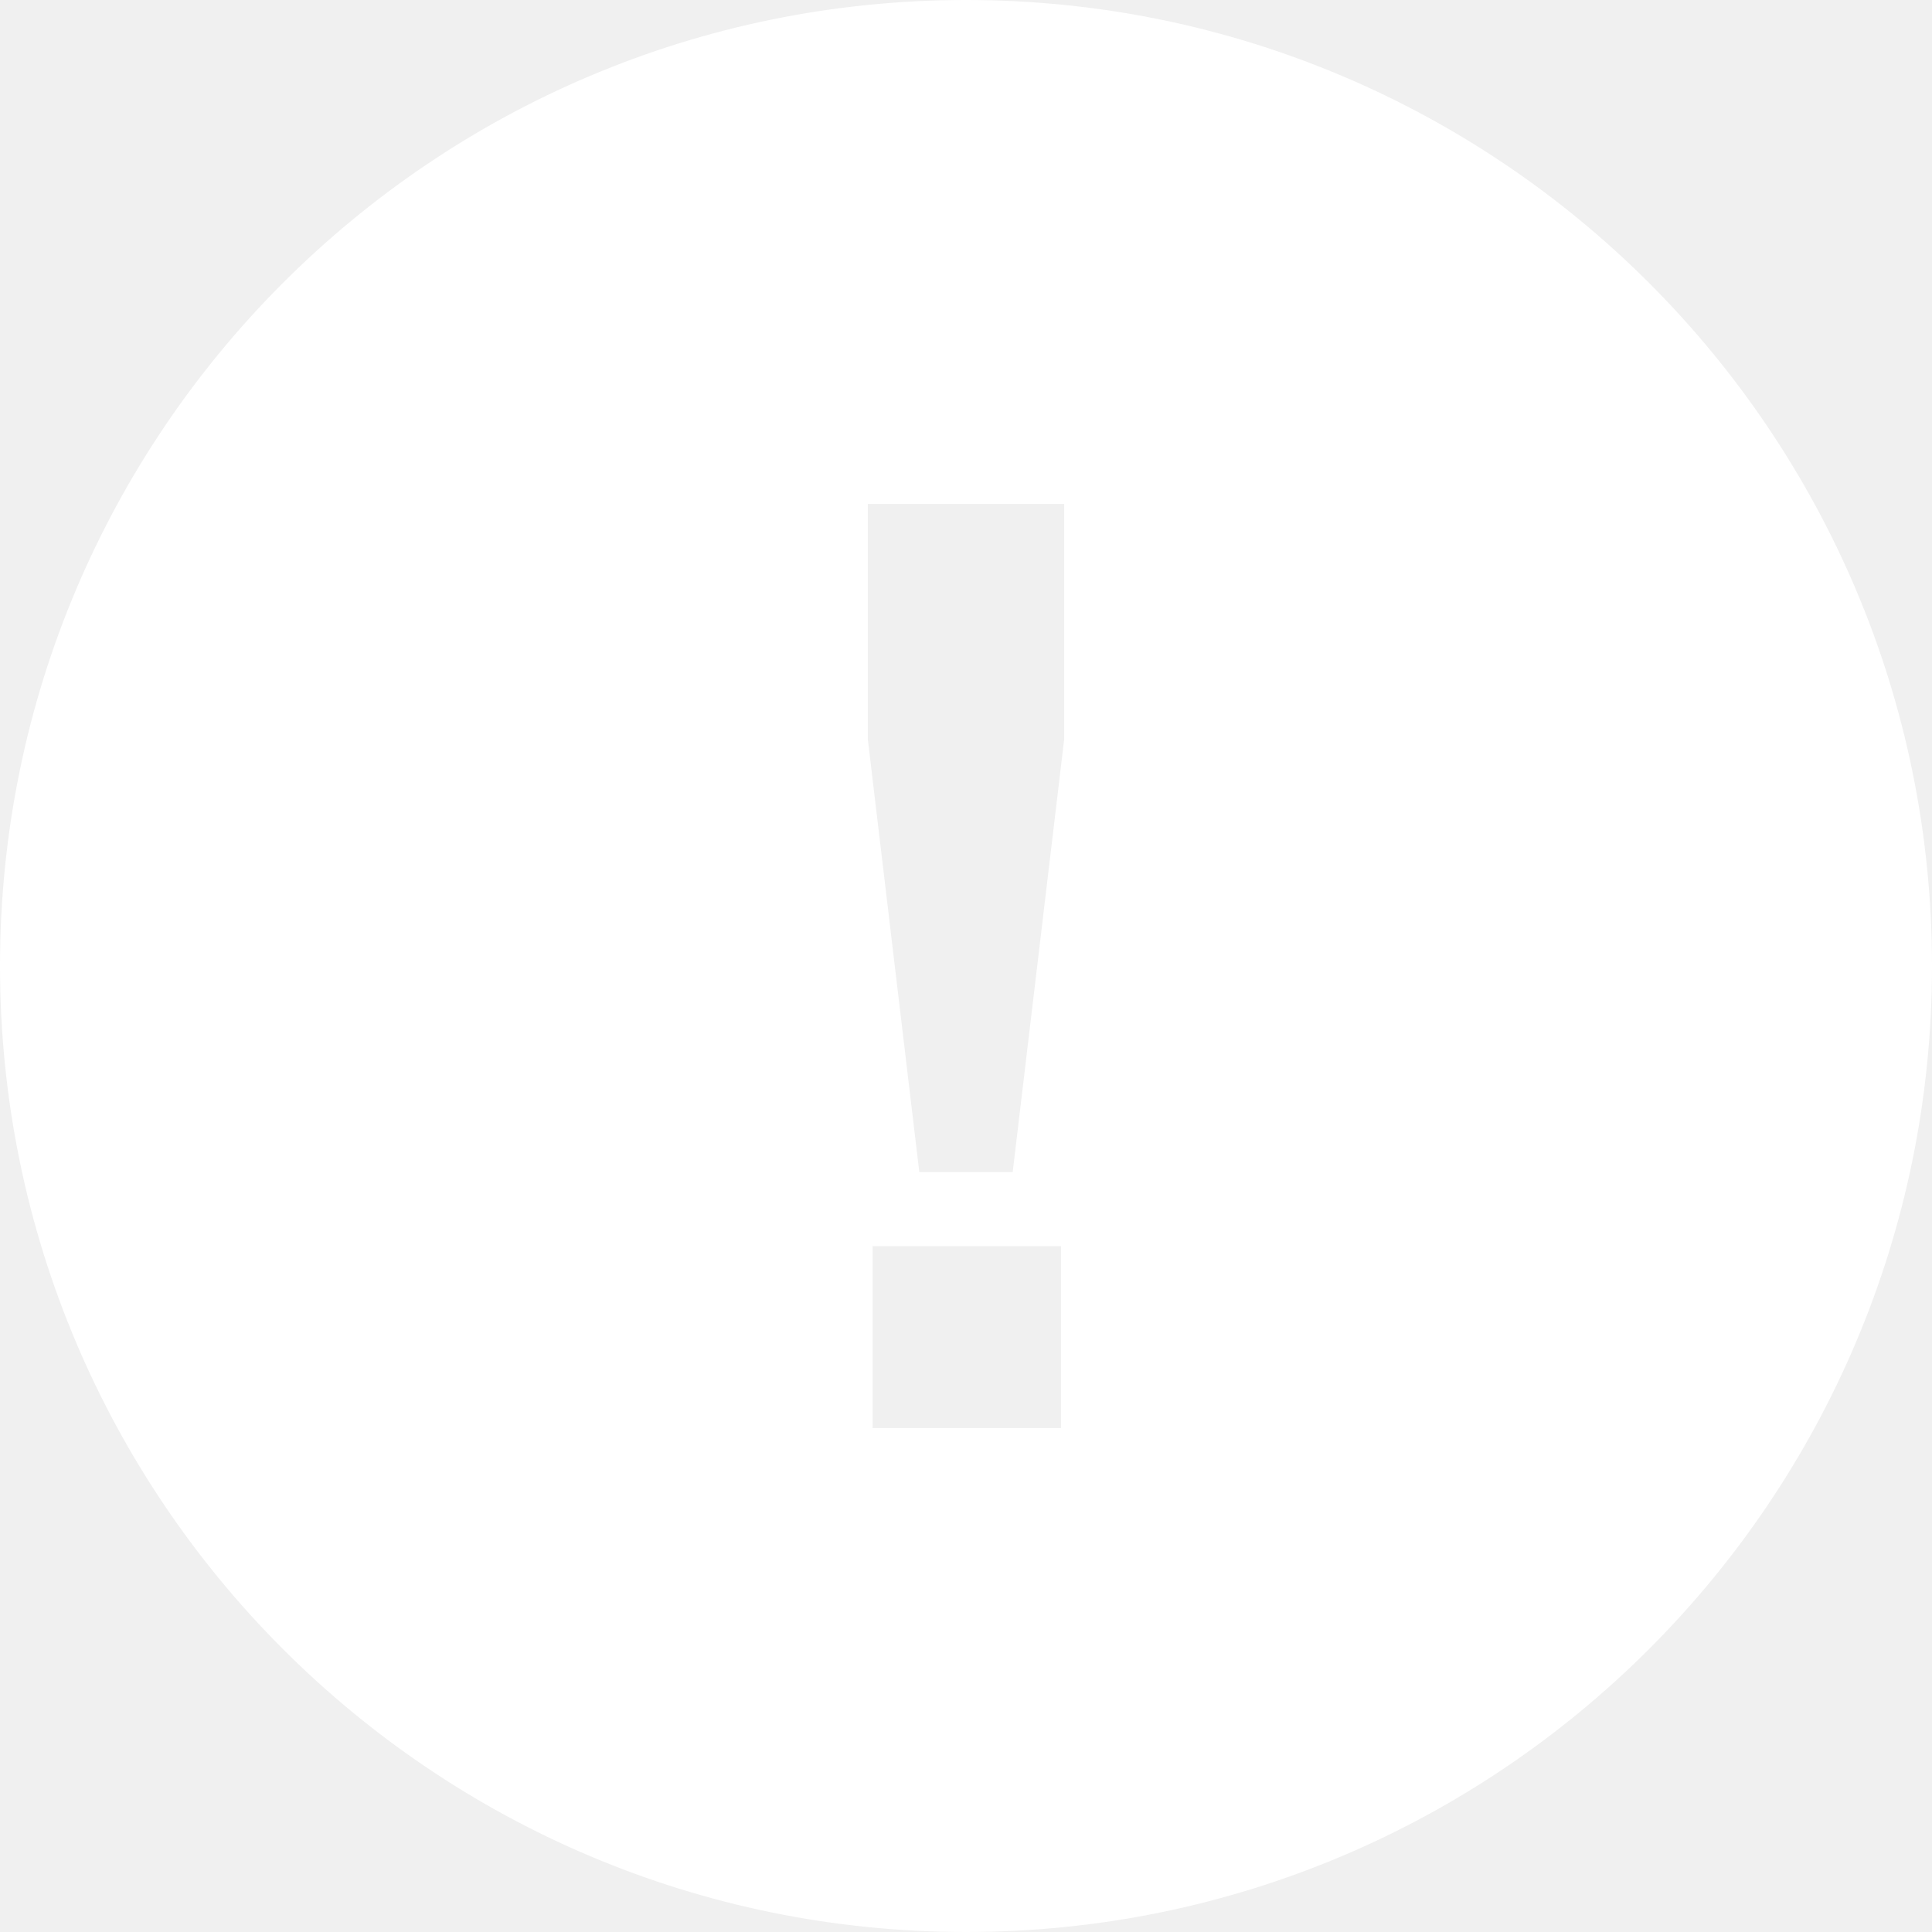
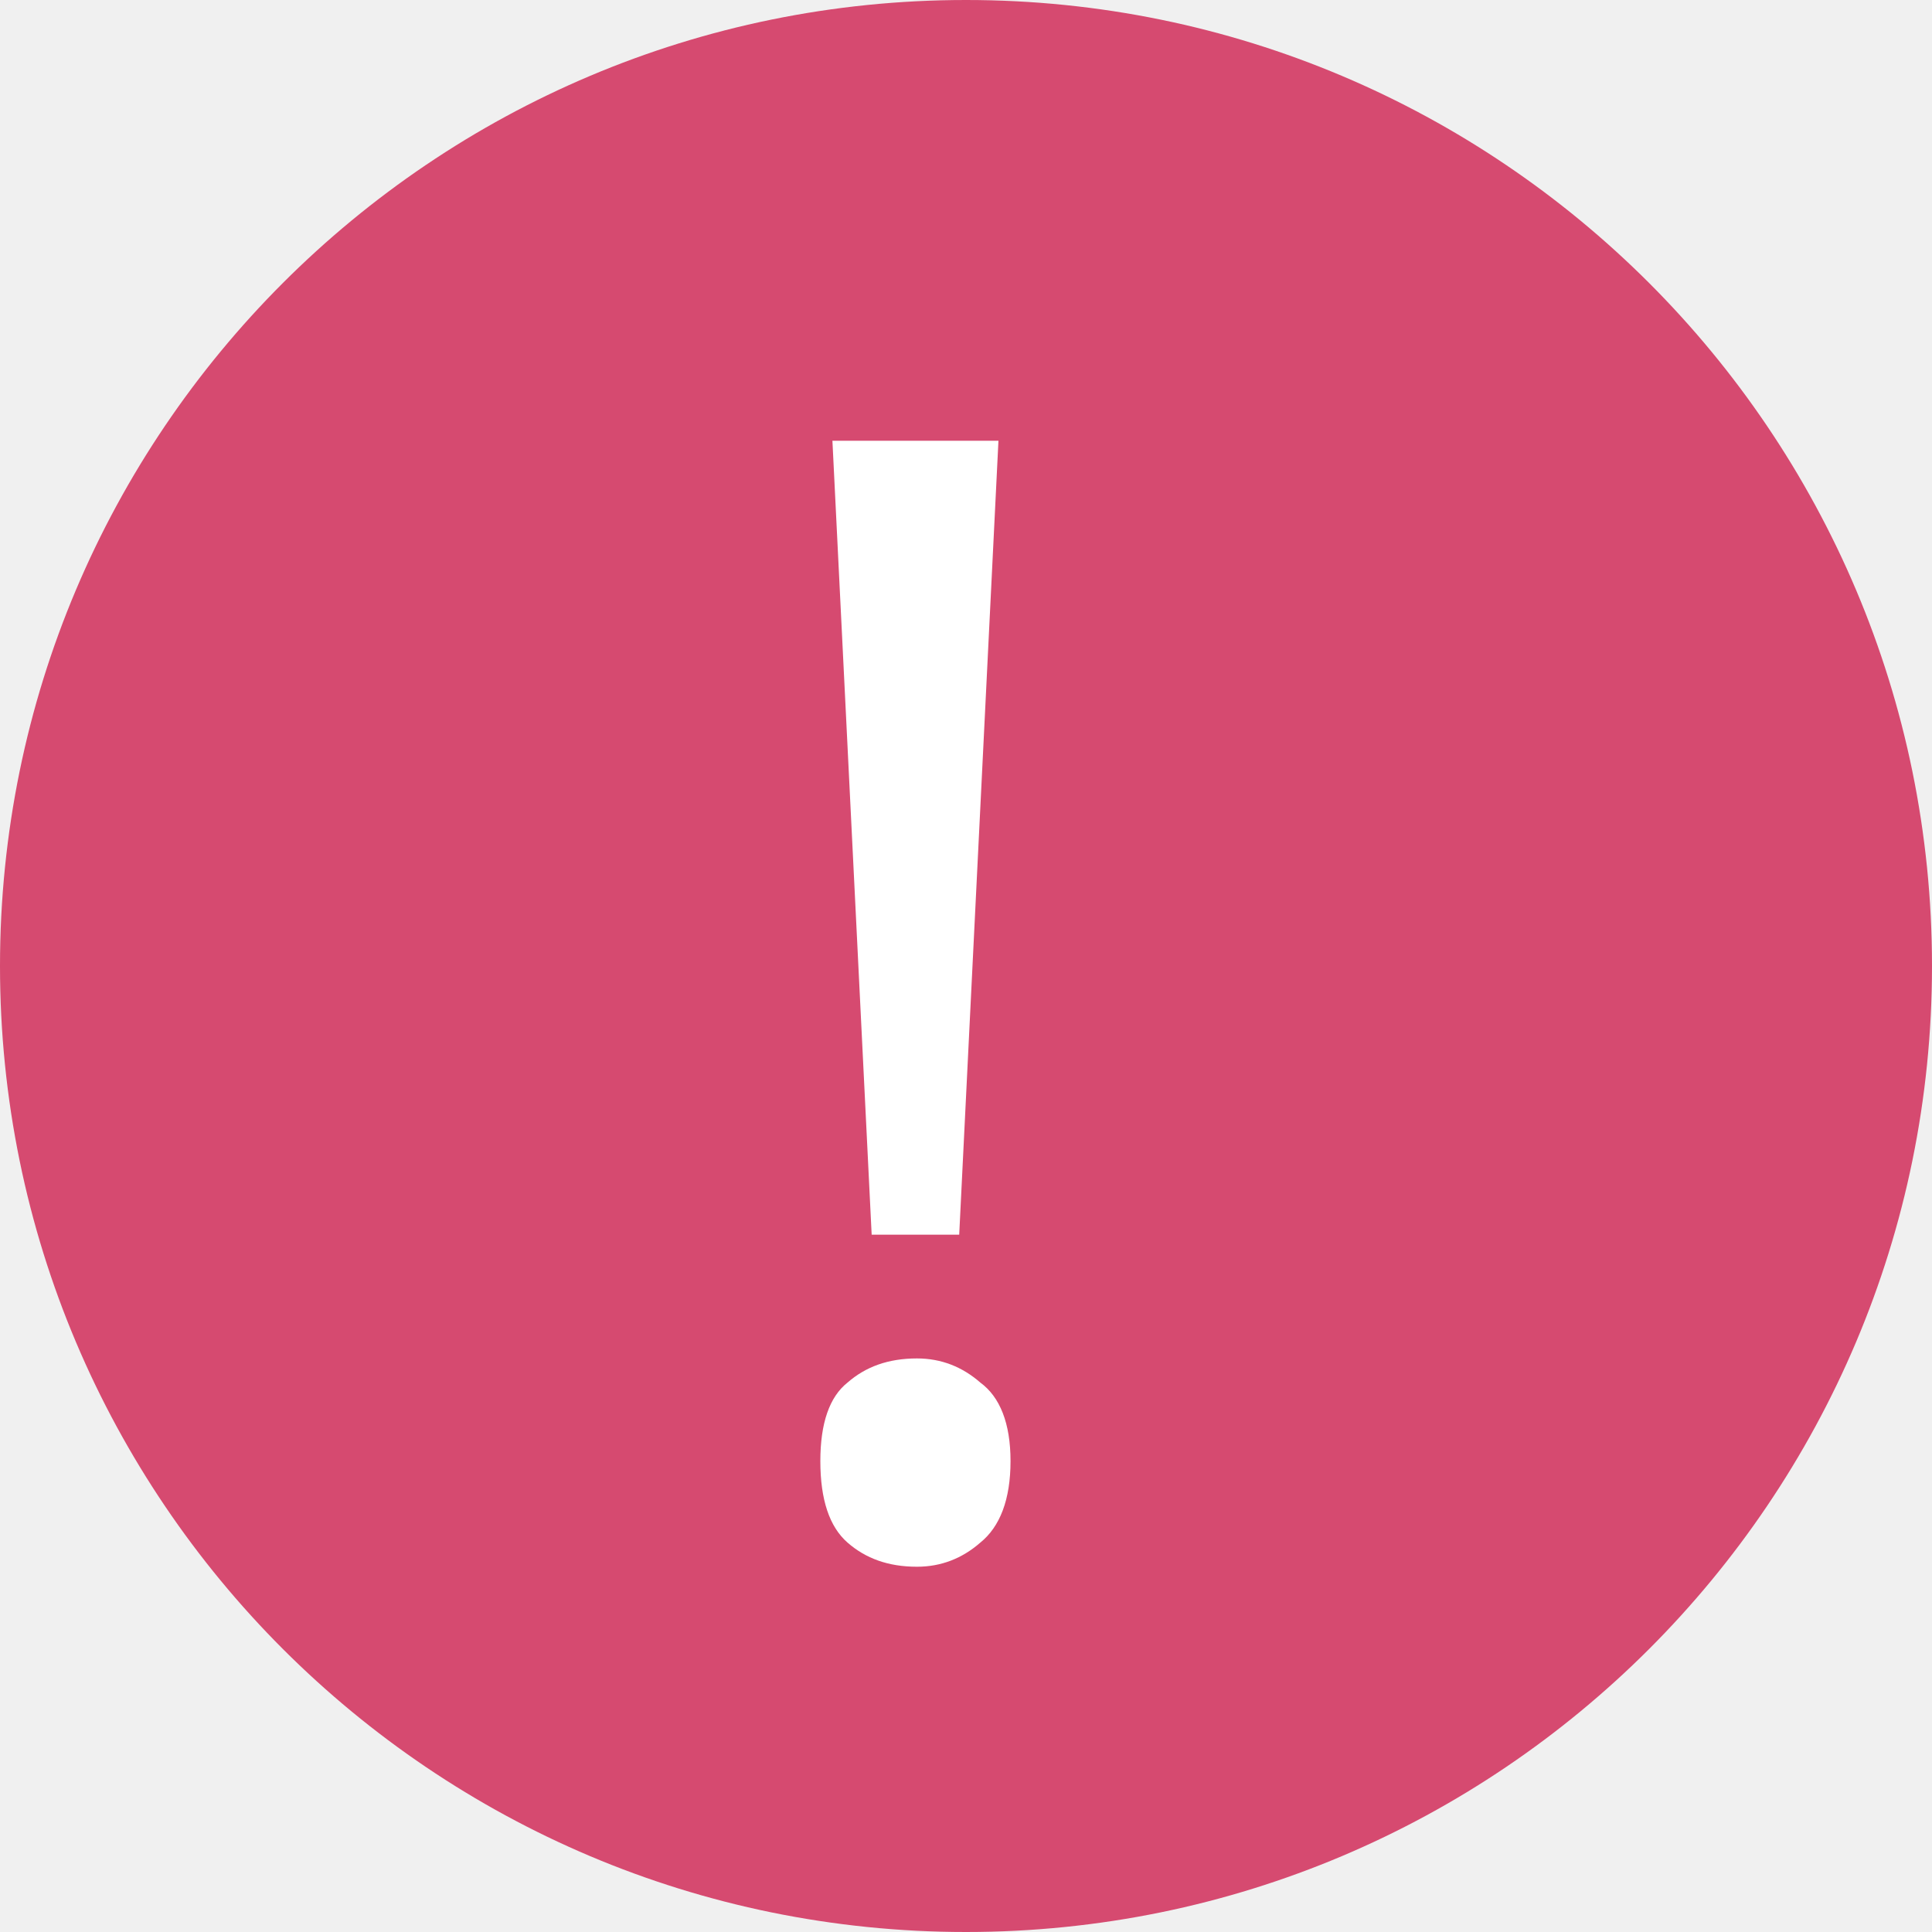
- <svg xmlns="http://www.w3.org/2000/svg" viewBox="0 0 12 12">
+ <svg xmlns="http://www.w3.org/2000/svg" width="10" height="10" viewBox="0 0 10 10">
  <defs>
    <style>
-             .cls-1{fill:#fff}
+             .cls-1{fill:#d64a70}.cls-2{fill:#fff;font-size:8px;font-family:ArialRoundedMTBold,Arial Rounded MT Bold}
        </style>
  </defs>
-   <path id="icon_warning_w" d="M6 0a6 6 0 1 0 6 6 6 6 0 0 0-6-6zm.58 8.87H5.42V7.74h1.17v1.13zm.03-4.28l-.32 2.69h-.58l-.32-2.69V3.13h1.22v1.46z" class="cls-1" />
+   <g id="icon-alert-02" transform="translate(-135 -777)">
+     <circle id="타원_1423" cx="5" cy="5" r="5" class="cls-1" data-name="타원 1423" transform="translate(135 777)" />
+     <text id="_" class="cls-2" data-name="!" transform="translate(140 785)">
+       <tspan x="-1.332" y="0">!</tspan>
+     </text>
+   </g>
</svg>
